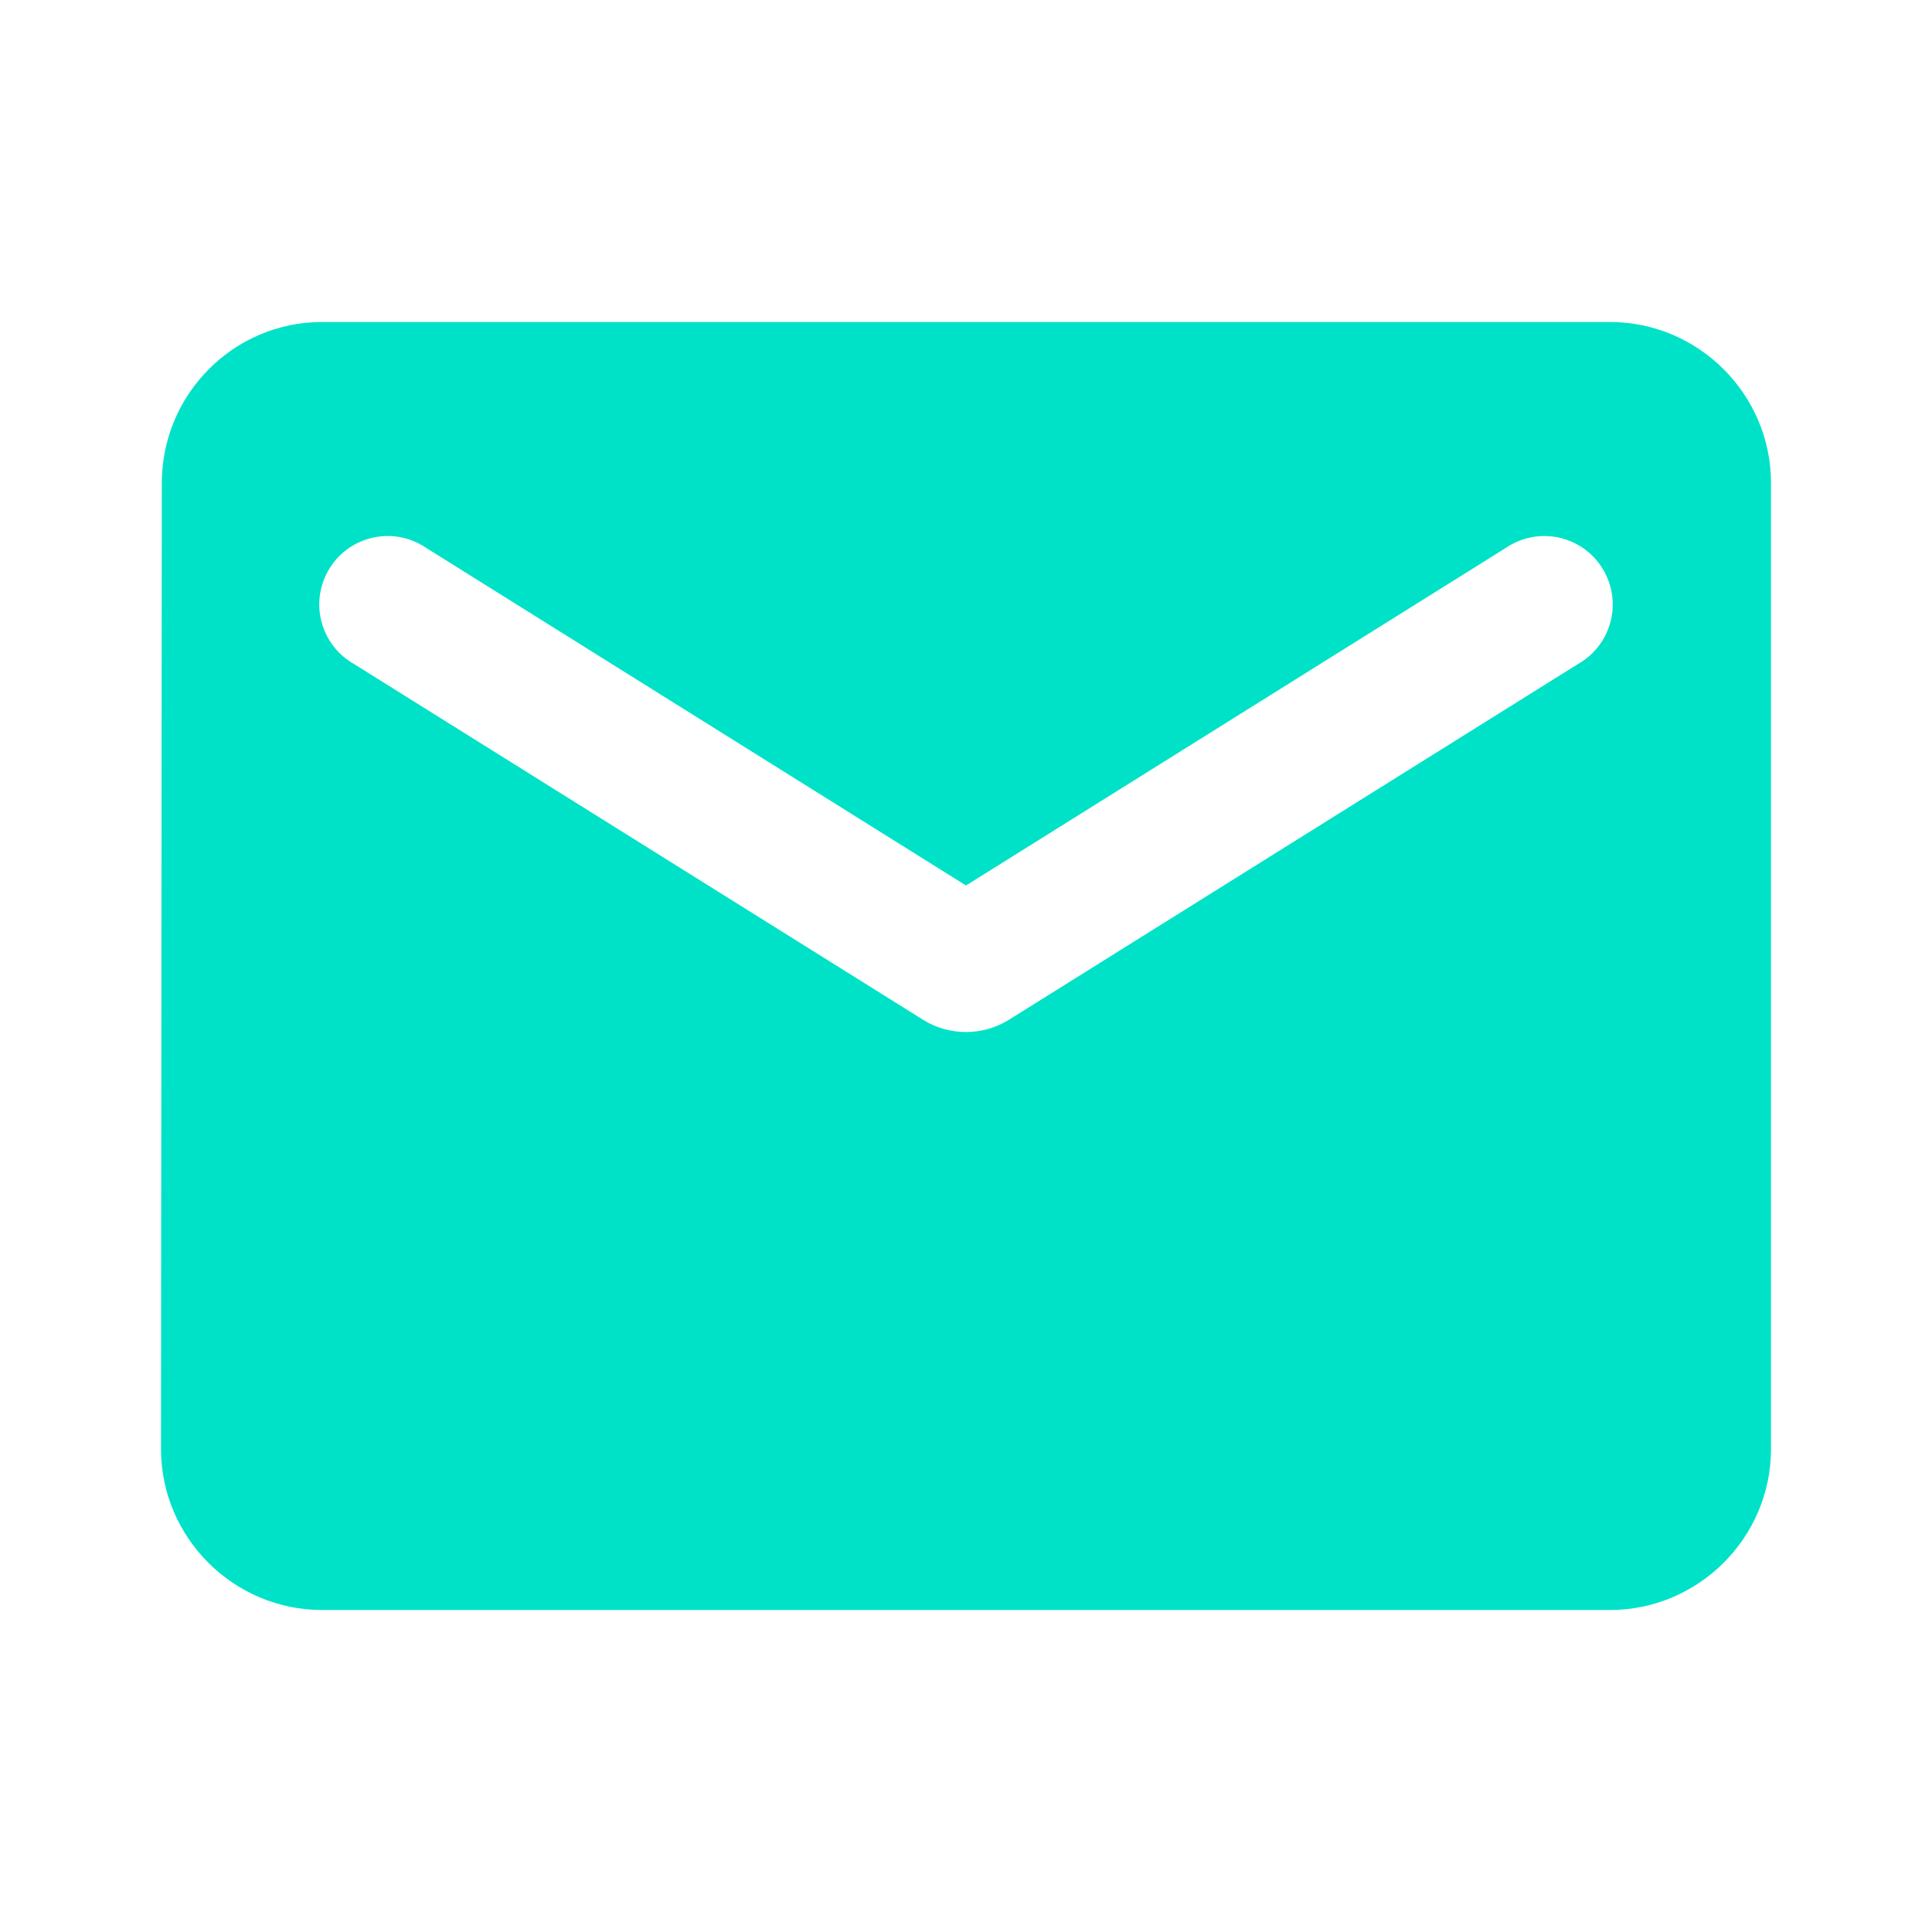
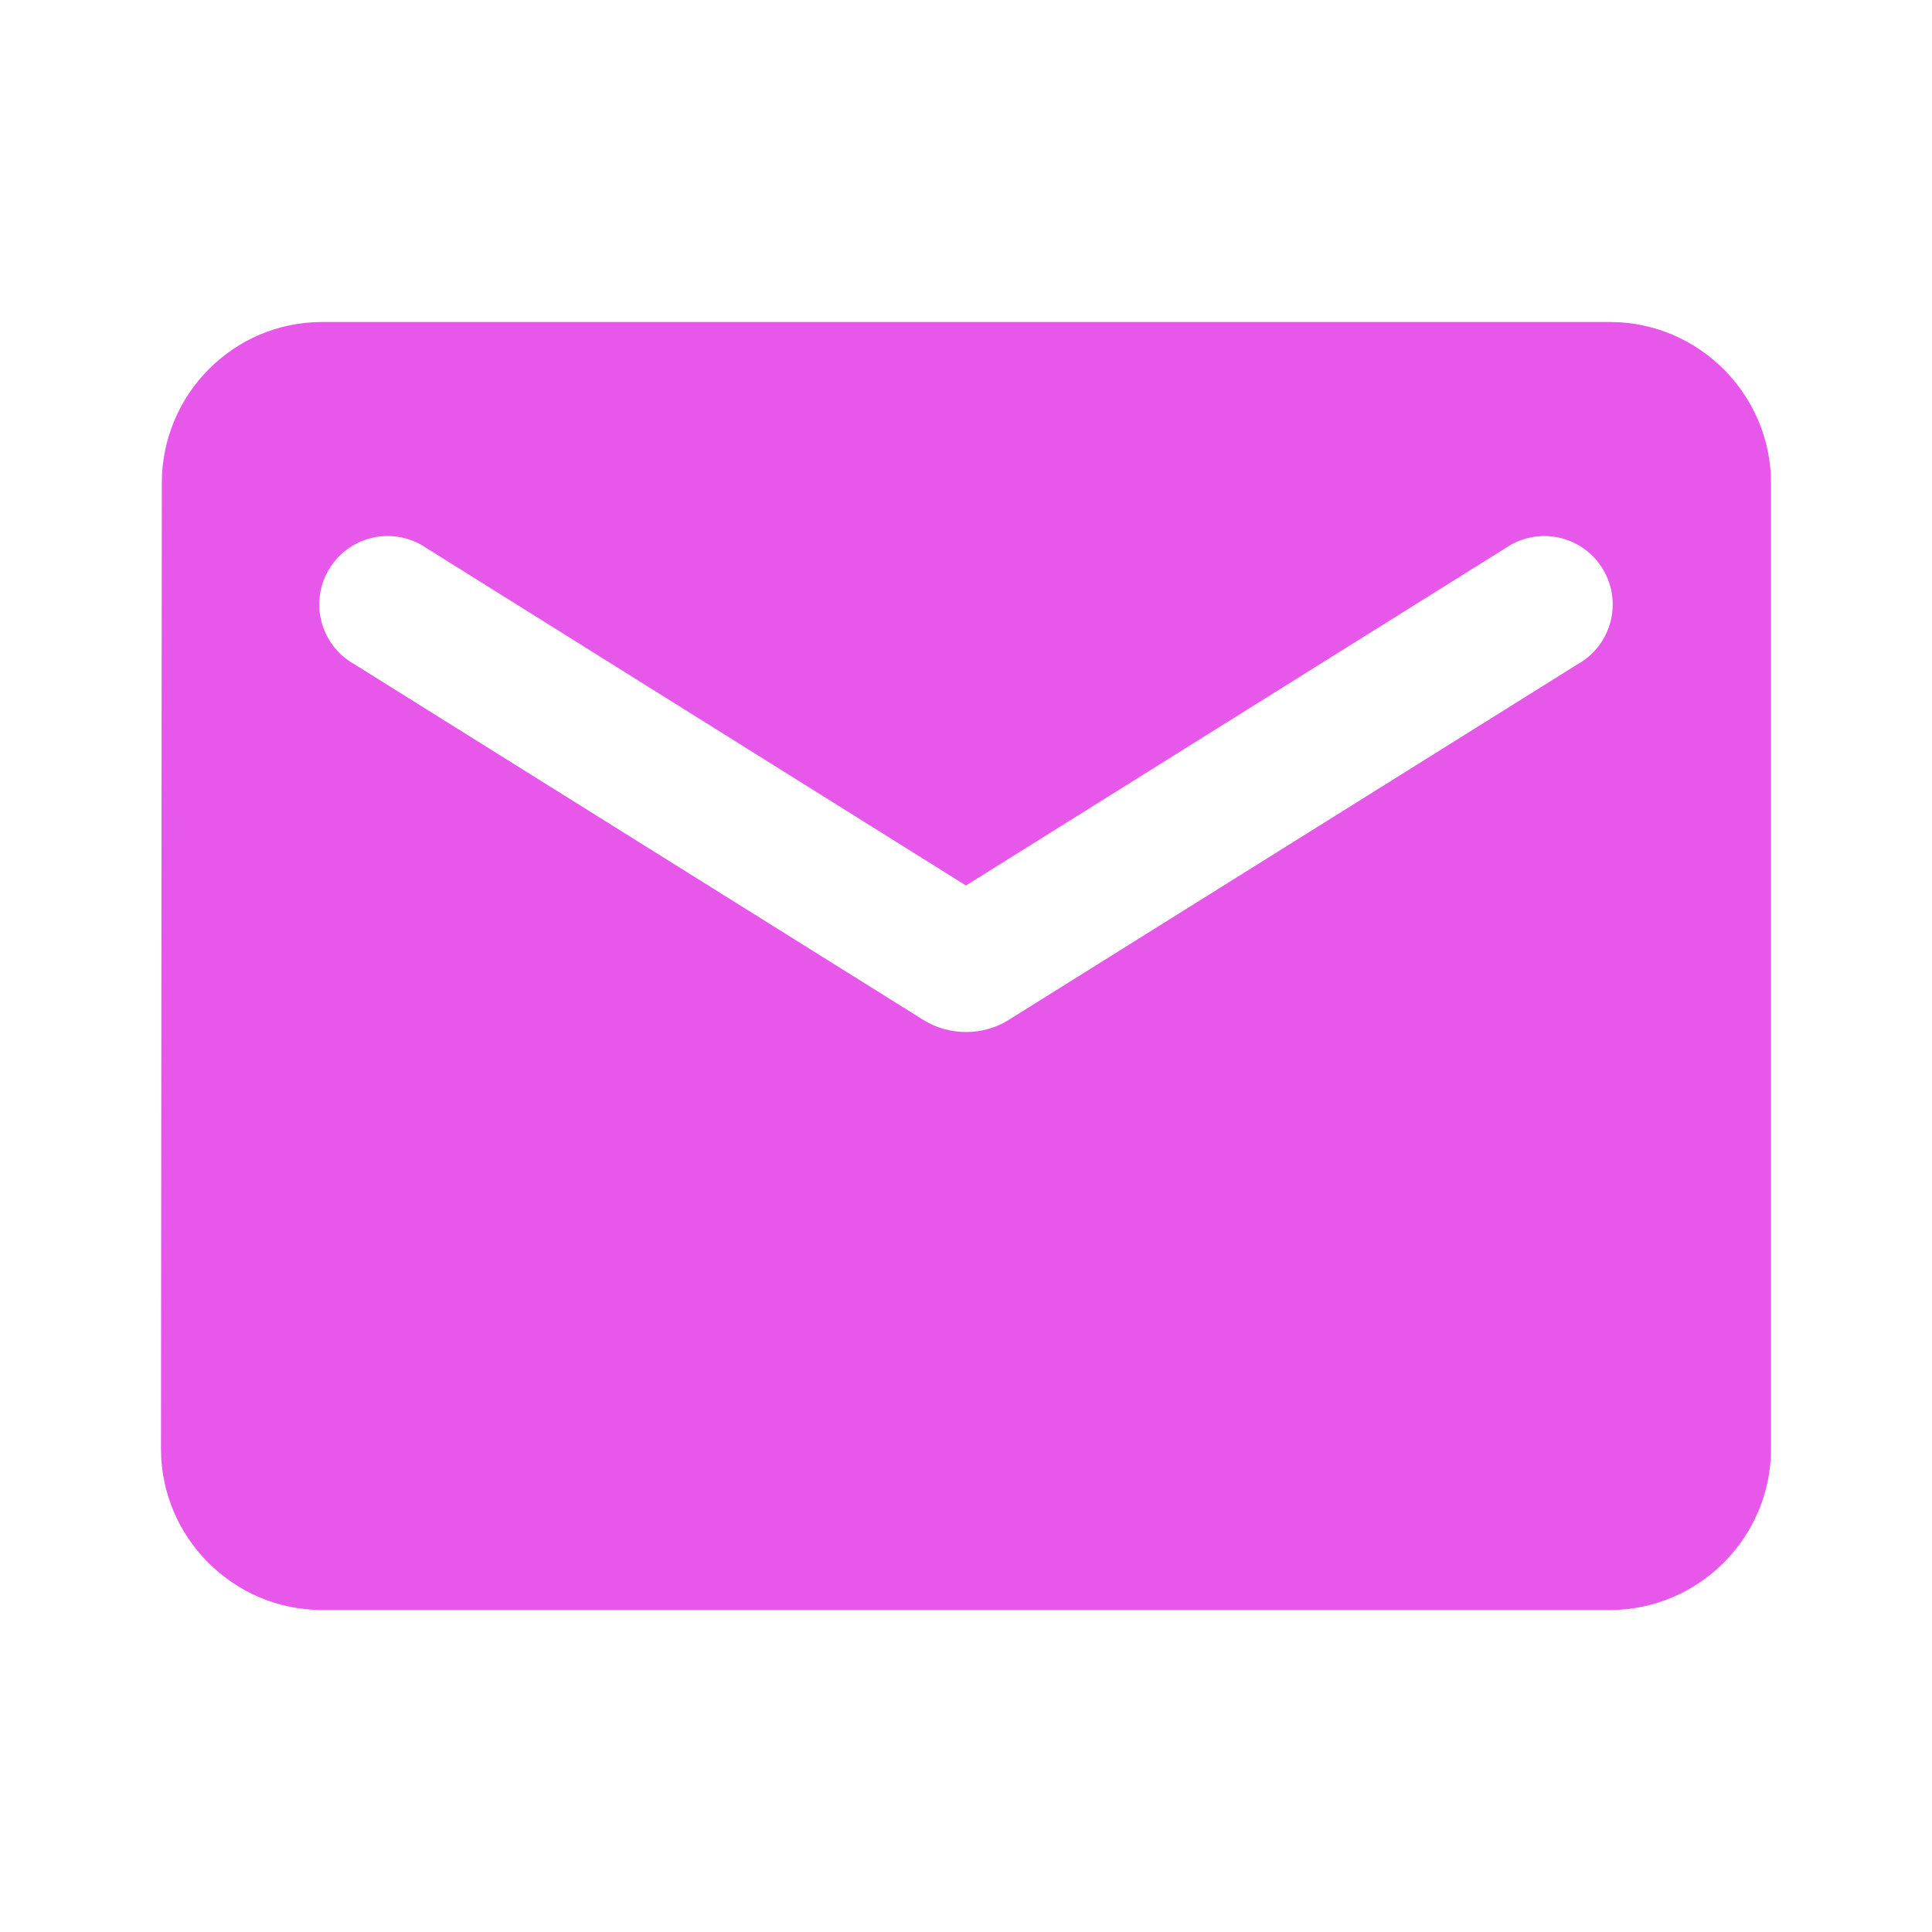
<svg xmlns="http://www.w3.org/2000/svg" width="36" height="36" viewBox="0 0 36 36" fill="none">
-   <path d="M30 6H6C4.35 6 3.015 7.35 3.015 9L3 27C3 28.65 4.35 30 6 30H30C31.65 30 33 28.65 33 27V9C33 7.35 31.65 6 30 6ZM29.4 12.375L18.795 19.005C18.315 19.305 17.685 19.305 17.205 19.005L6.6 12.375C6.45 12.291 6.318 12.177 6.213 12.04C6.108 11.903 6.032 11.746 5.989 11.579C5.946 11.412 5.938 11.238 5.964 11.068C5.991 10.897 6.051 10.734 6.143 10.588C6.234 10.441 6.354 10.315 6.496 10.216C6.638 10.118 6.798 10.049 6.967 10.014C7.136 9.98 7.31 9.979 7.479 10.014C7.648 10.048 7.808 10.117 7.95 10.215L18 16.5L28.05 10.215C28.192 10.117 28.352 10.048 28.521 10.014C28.69 9.979 28.864 9.98 29.033 10.014C29.202 10.049 29.362 10.118 29.504 10.216C29.645 10.315 29.766 10.441 29.857 10.588C29.948 10.734 30.009 10.897 30.036 11.068C30.062 11.238 30.054 11.412 30.011 11.579C29.968 11.746 29.892 11.903 29.787 12.04C29.682 12.177 29.55 12.291 29.4 12.375Z" fill="#00E2C8" />
+   <path d="M30 6H6C4.35 6 3.015 7.35 3.015 9L3 27C3 28.65 4.35 30 6 30H30C31.65 30 33 28.65 33 27V9C33 7.35 31.65 6 30 6ZM29.4 12.375L18.795 19.005C18.315 19.305 17.685 19.305 17.205 19.005L6.6 12.375C6.45 12.291 6.318 12.177 6.213 12.04C6.108 11.903 6.032 11.746 5.989 11.579C5.946 11.412 5.938 11.238 5.964 11.068C5.991 10.897 6.051 10.734 6.143 10.588C6.234 10.441 6.354 10.315 6.496 10.216C6.638 10.118 6.798 10.049 6.967 10.014C7.136 9.98 7.31 9.979 7.479 10.014C7.648 10.048 7.808 10.117 7.95 10.215L18 16.5L28.05 10.215C28.192 10.117 28.352 10.048 28.521 10.014C28.69 9.979 28.864 9.98 29.033 10.014C29.202 10.049 29.362 10.118 29.504 10.216C29.645 10.315 29.766 10.441 29.857 10.588C29.948 10.734 30.009 10.897 30.036 11.068C30.062 11.238 30.054 11.412 30.011 11.579C29.968 11.746 29.892 11.903 29.787 12.04C29.682 12.177 29.55 12.291 29.4 12.375Z" fill="#e757ea" />
</svg>
